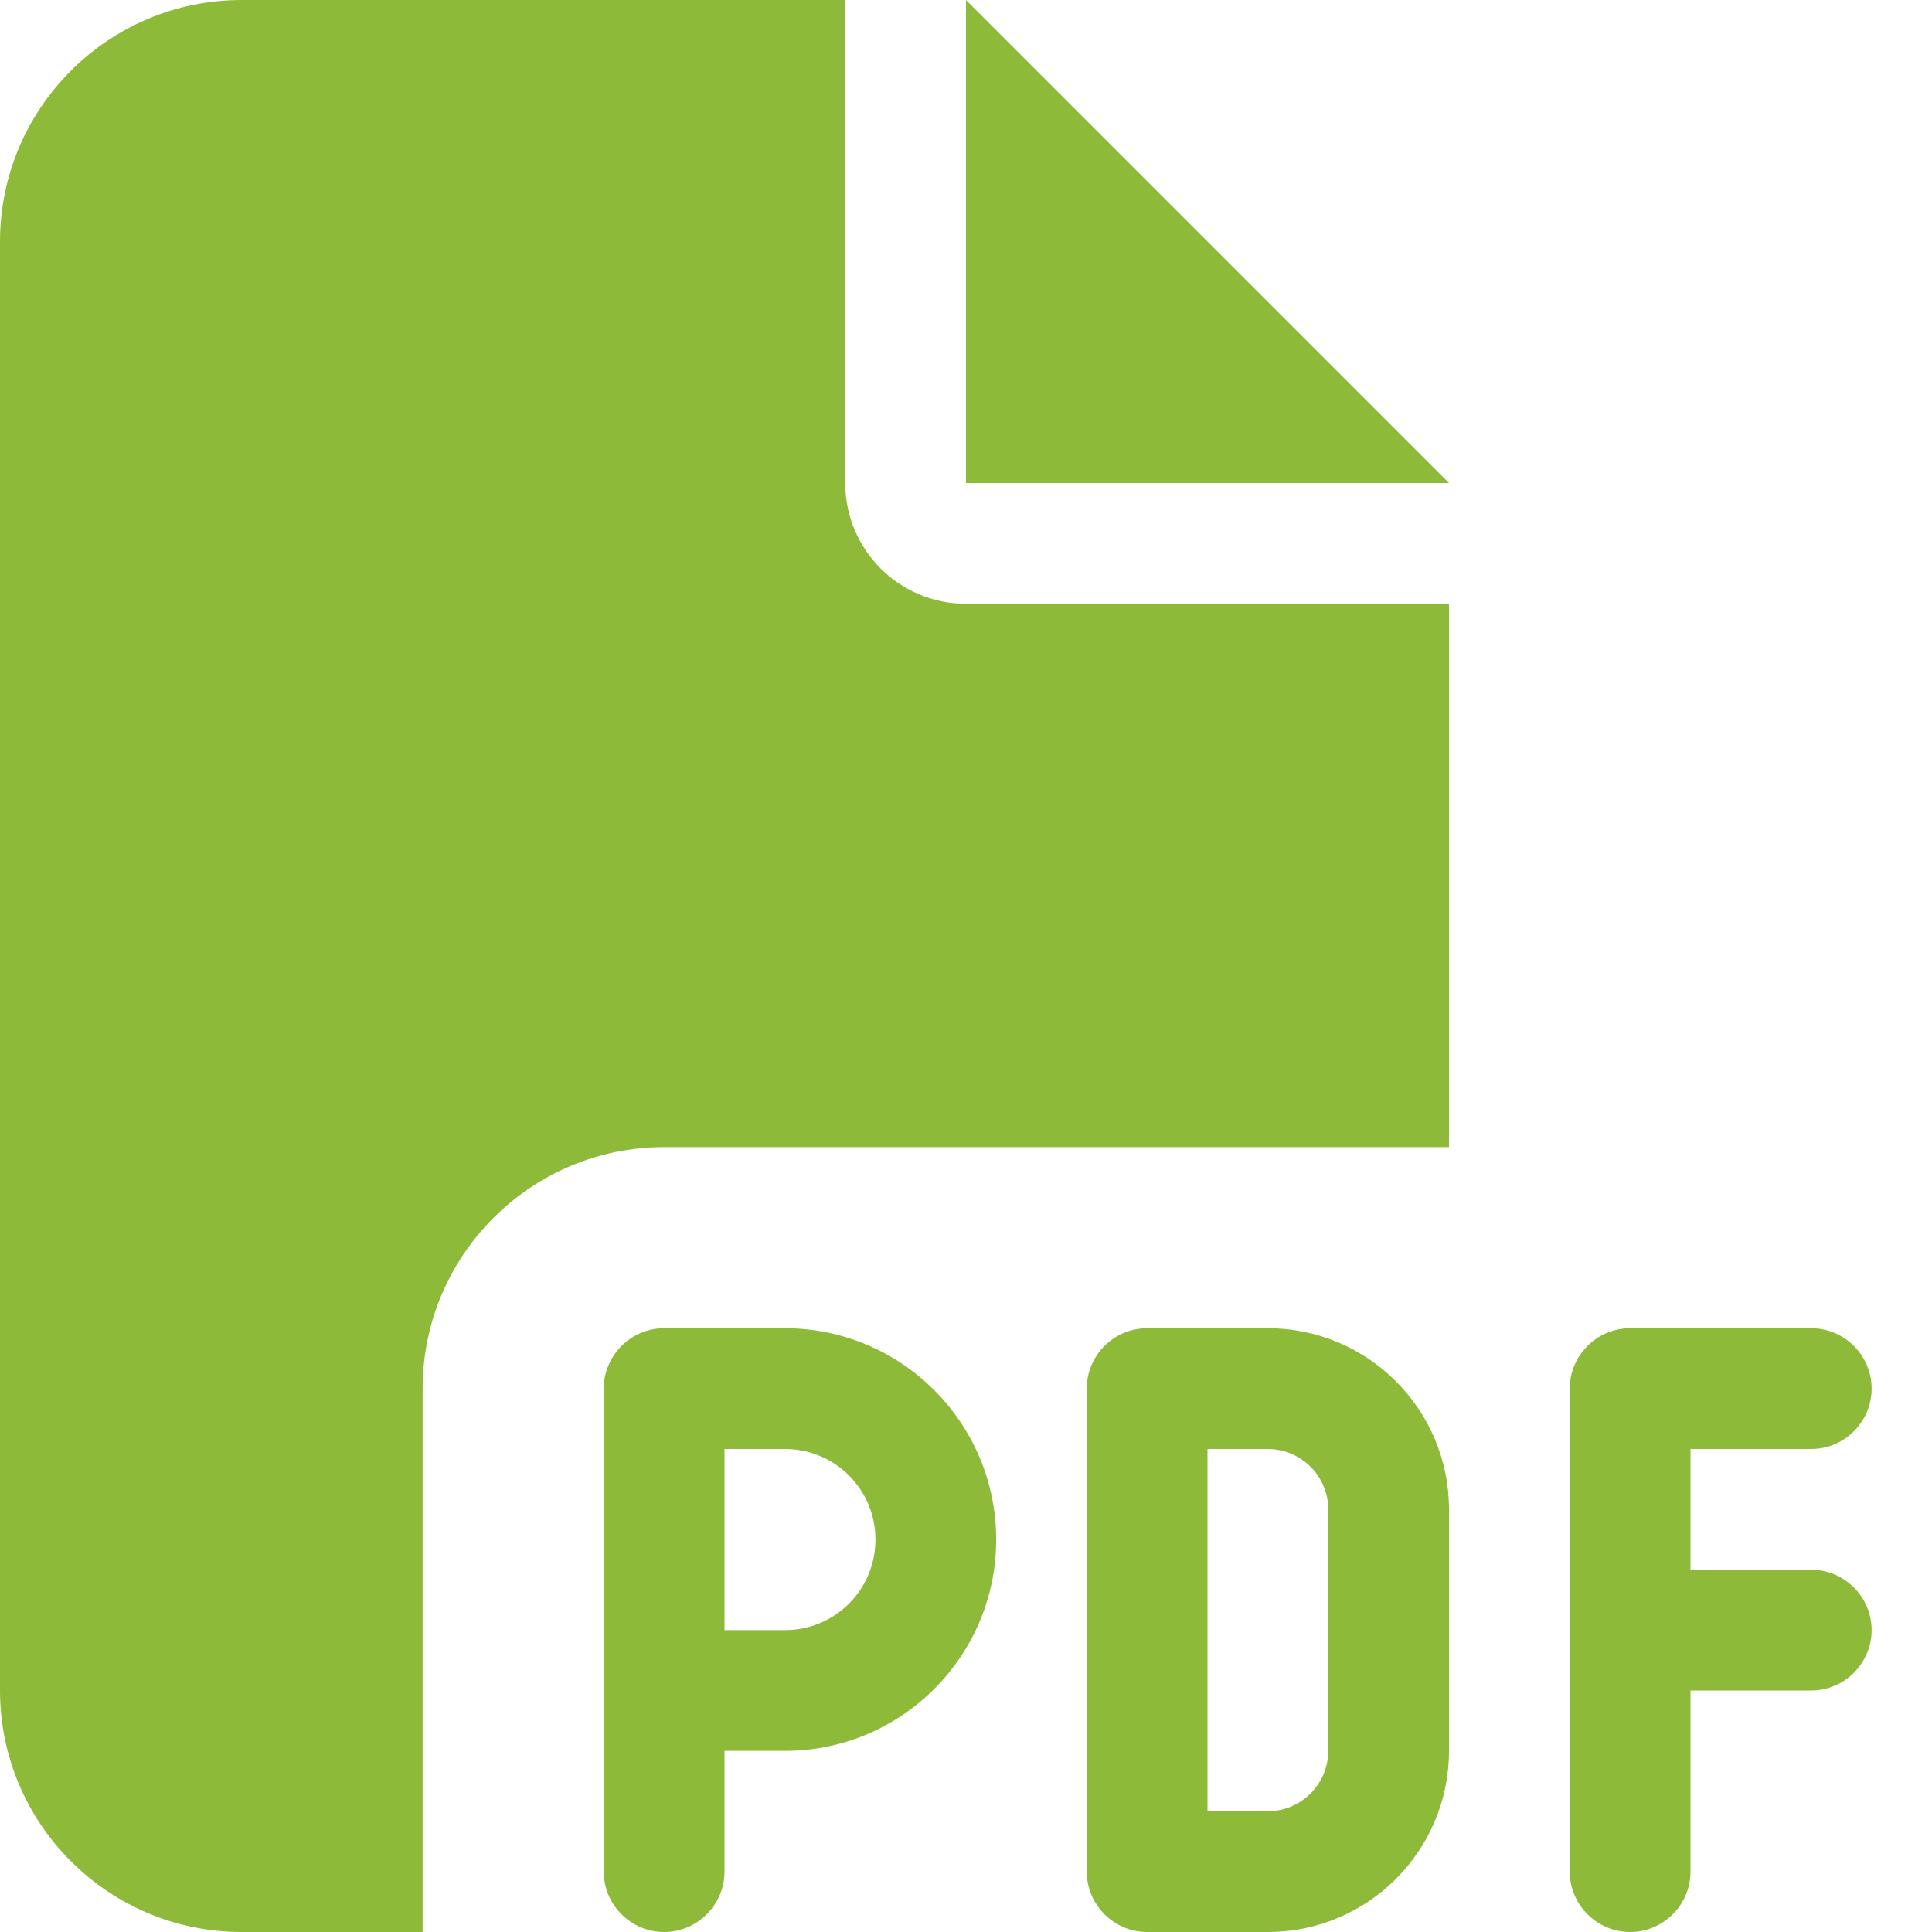
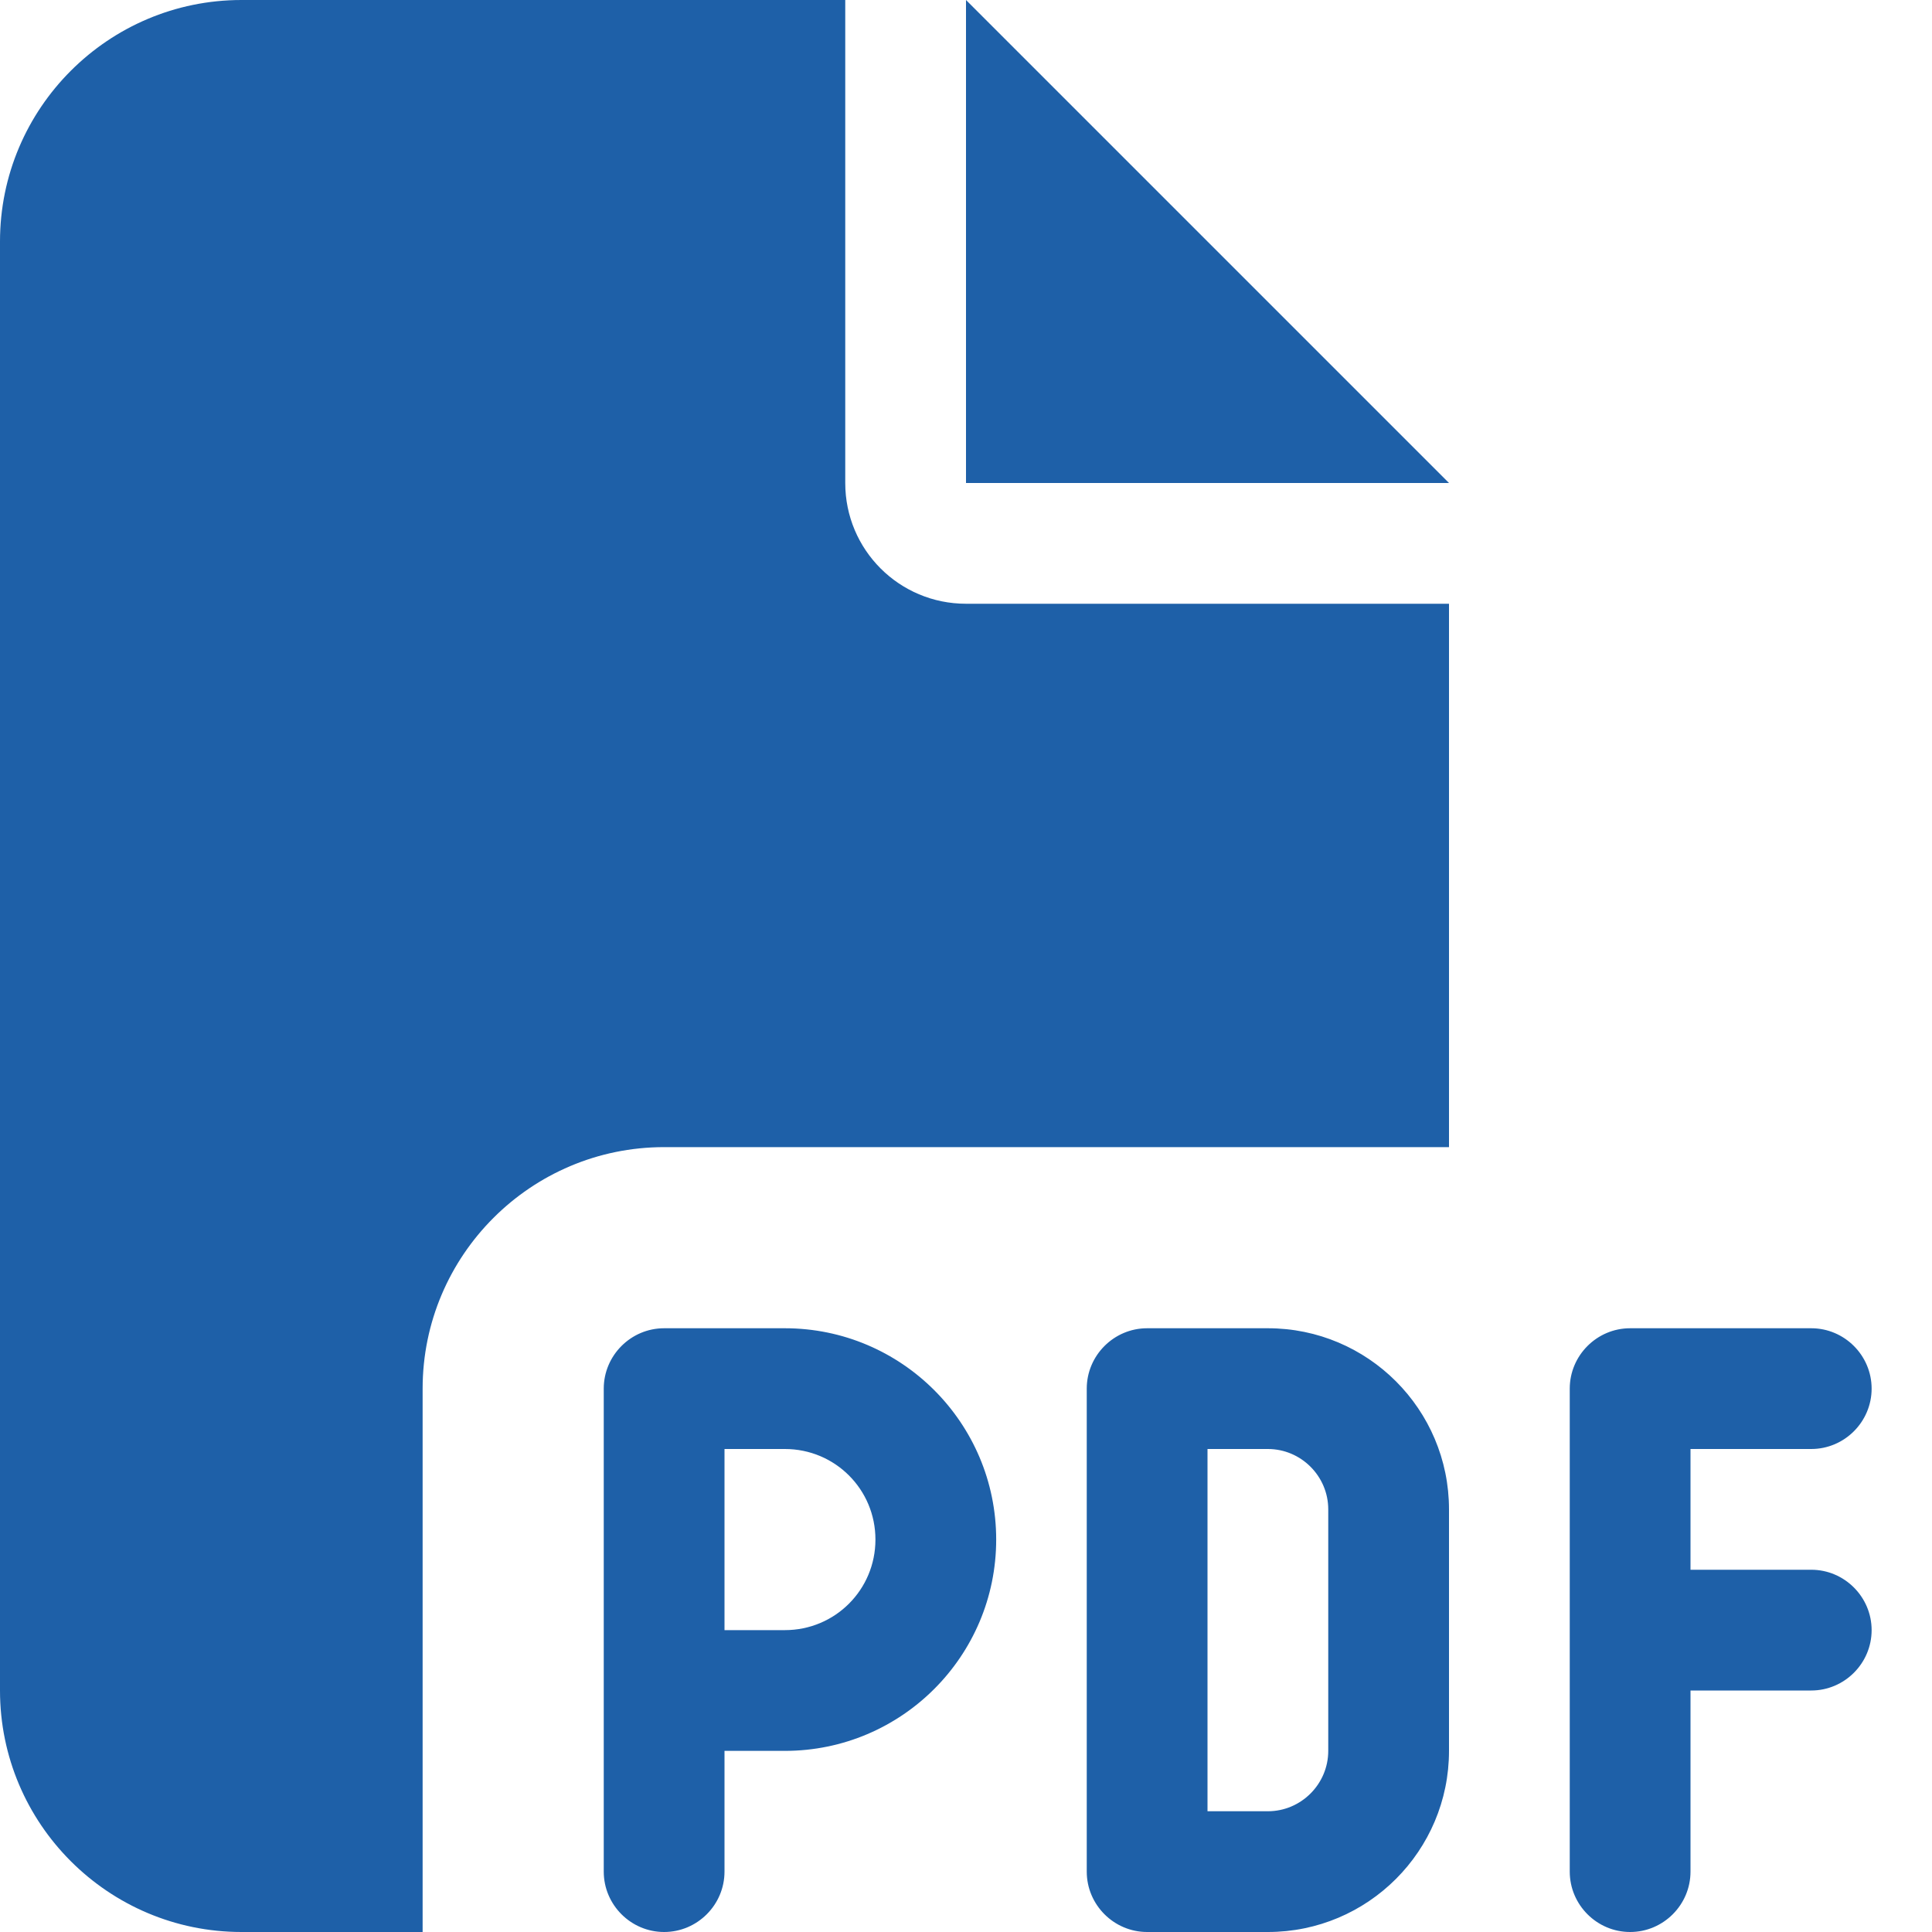
<svg xmlns="http://www.w3.org/2000/svg" height="1em" viewBox="0 0 512 512">
  <style>
-         svg{fill:#8dba38}
+         svg{fill:#1e60a8}
    </style>
  <path d="M0 64C0 28.7 28.7 0 64 0H224V128c0 17.7 14.3 32 32 32H384V304H176c-35.3 0-64 28.7-64 64V512H64c-35.3 0-64-28.7-64-64V64zm384 64H256V0L384 128zM176 352h32c30.9 0 56 25.1 56 56s-25.1 56-56 56H192v32c0 8.8-7.2 16-16 16s-16-7.2-16-16V448 368c0-8.8 7.2-16 16-16zm32 80c13.3 0 24-10.7 24-24s-10.7-24-24-24H192v48h16zm96-80h32c26.5 0 48 21.5 48 48v64c0 26.5-21.5 48-48 48H304c-8.8 0-16-7.2-16-16V368c0-8.8 7.2-16 16-16zm32 128c8.8 0 16-7.2 16-16V400c0-8.8-7.2-16-16-16H320v96h16zm80-112c0-8.8 7.2-16 16-16h48c8.8 0 16 7.2 16 16s-7.2 16-16 16H448v32h32c8.8 0 16 7.2 16 16s-7.2 16-16 16H448v48c0 8.8-7.2 16-16 16s-16-7.2-16-16V432 368z" />
</svg>
